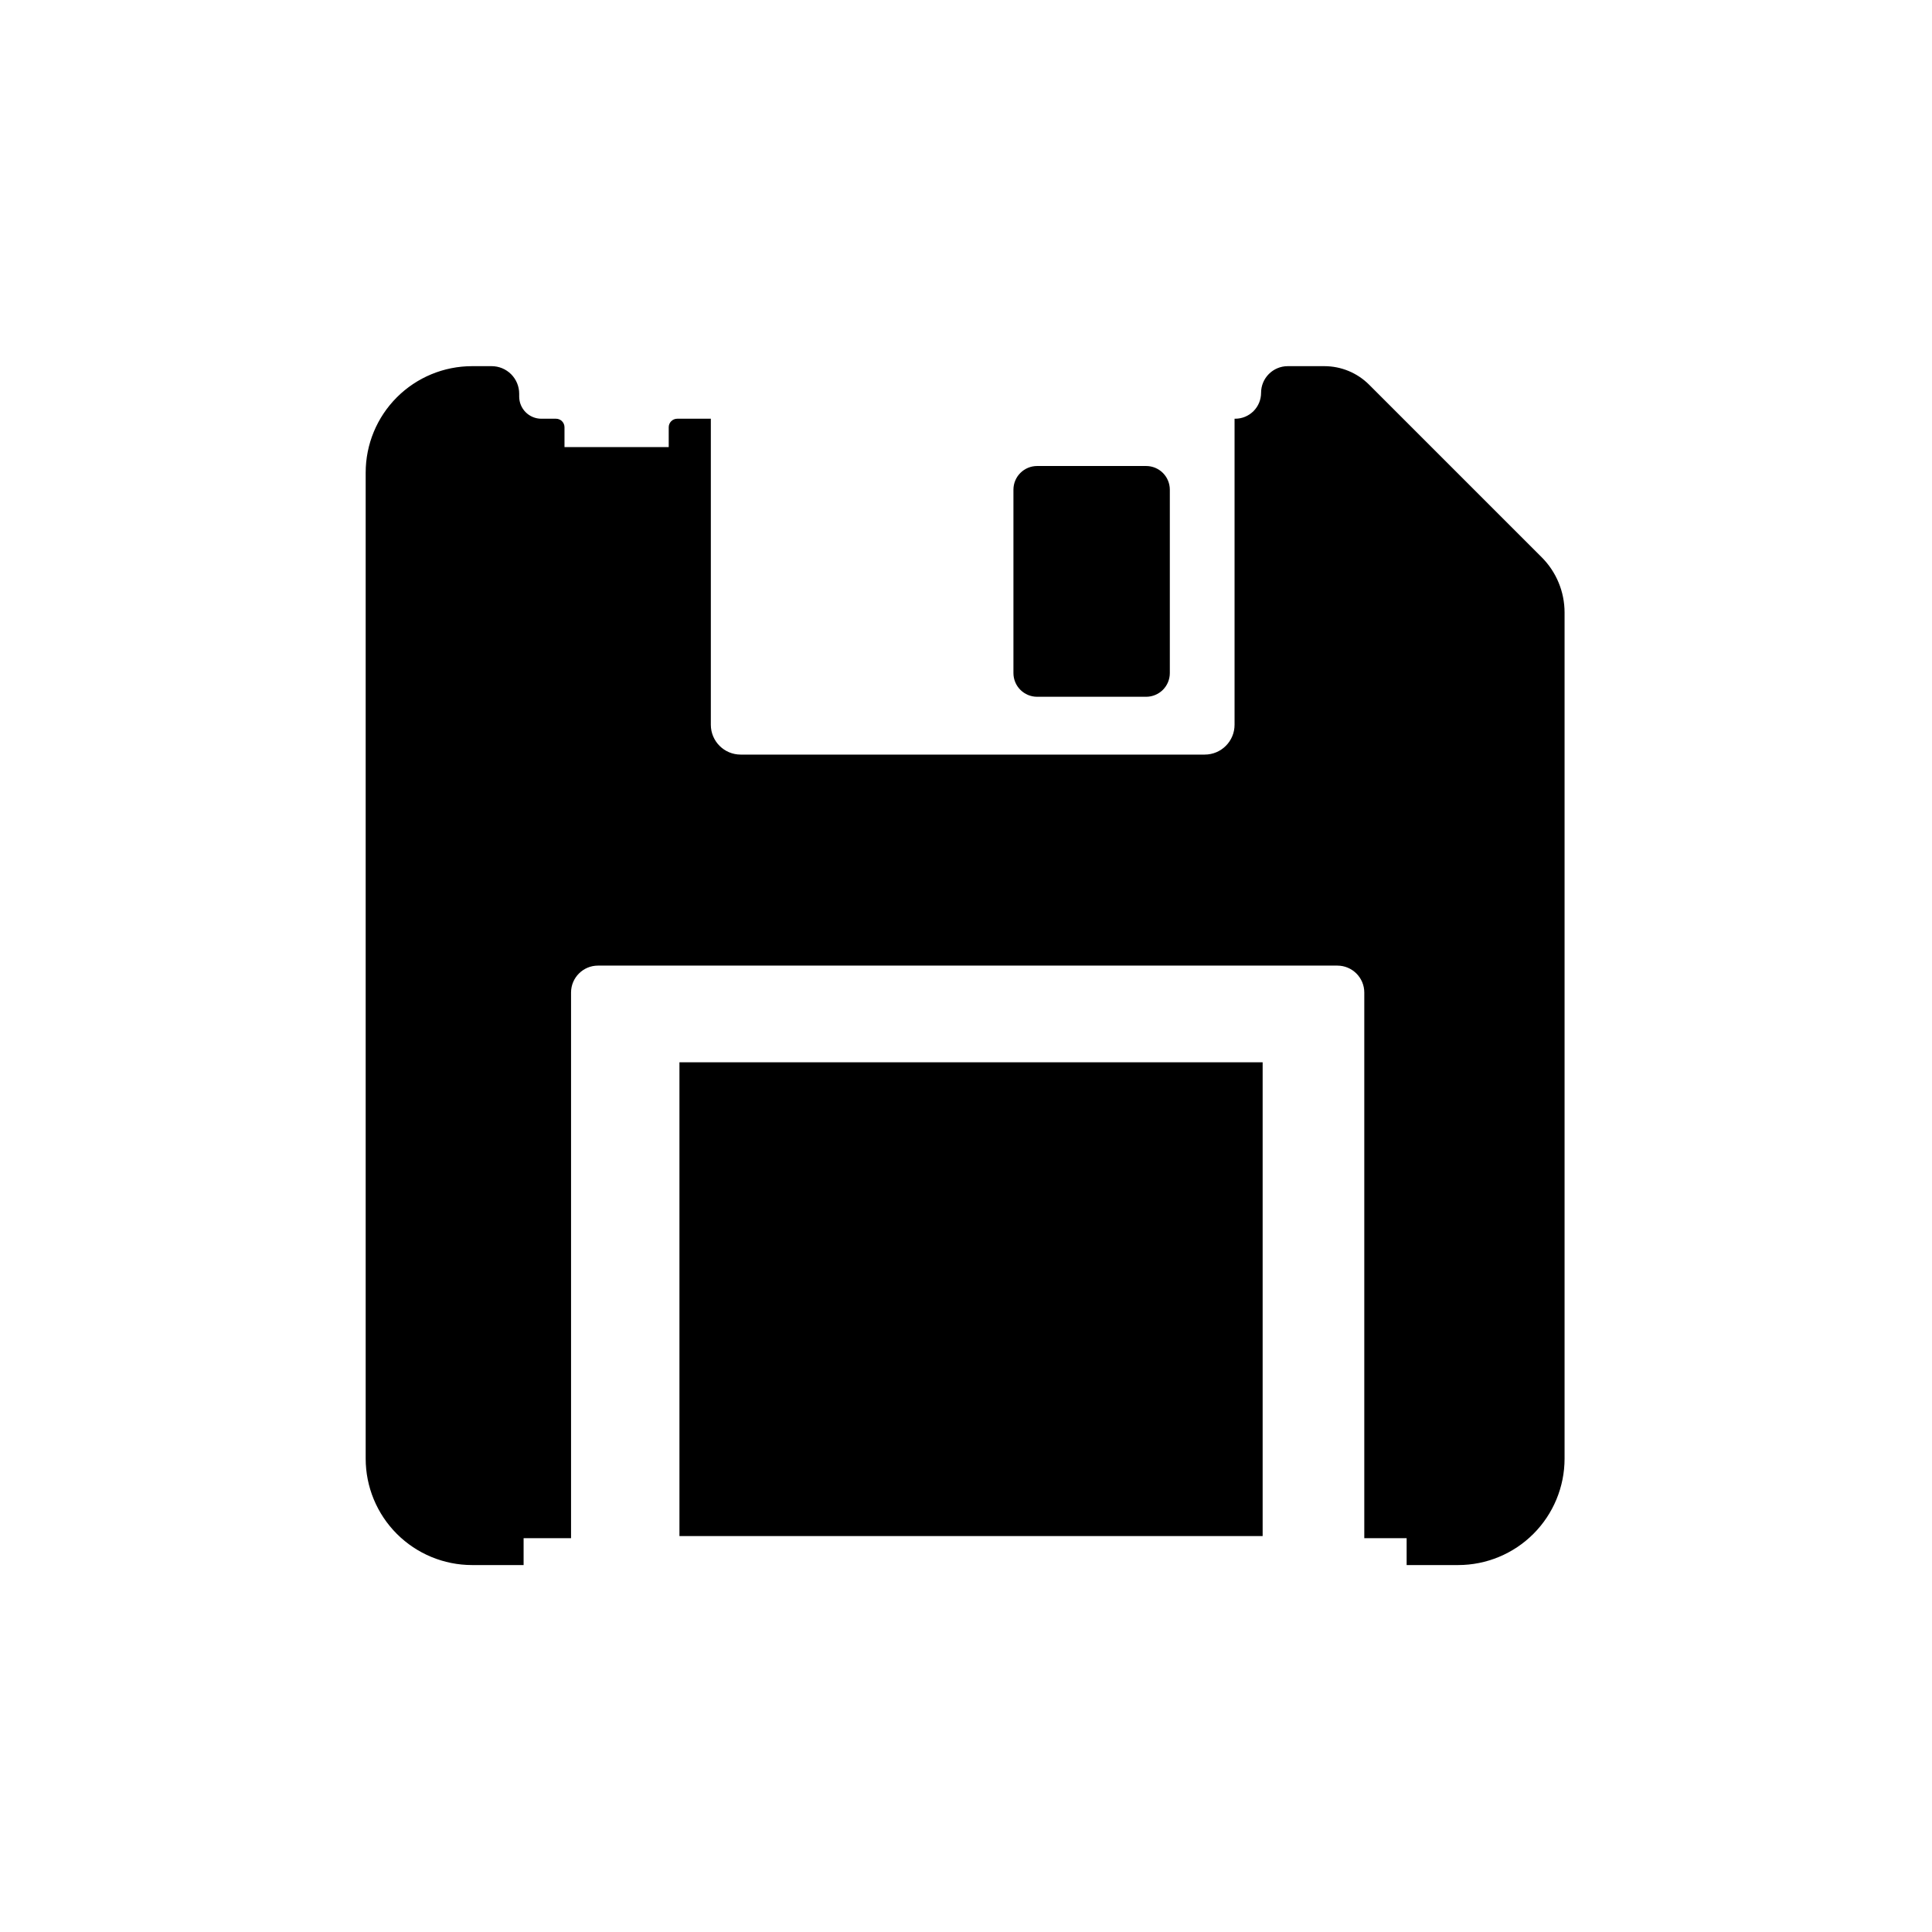
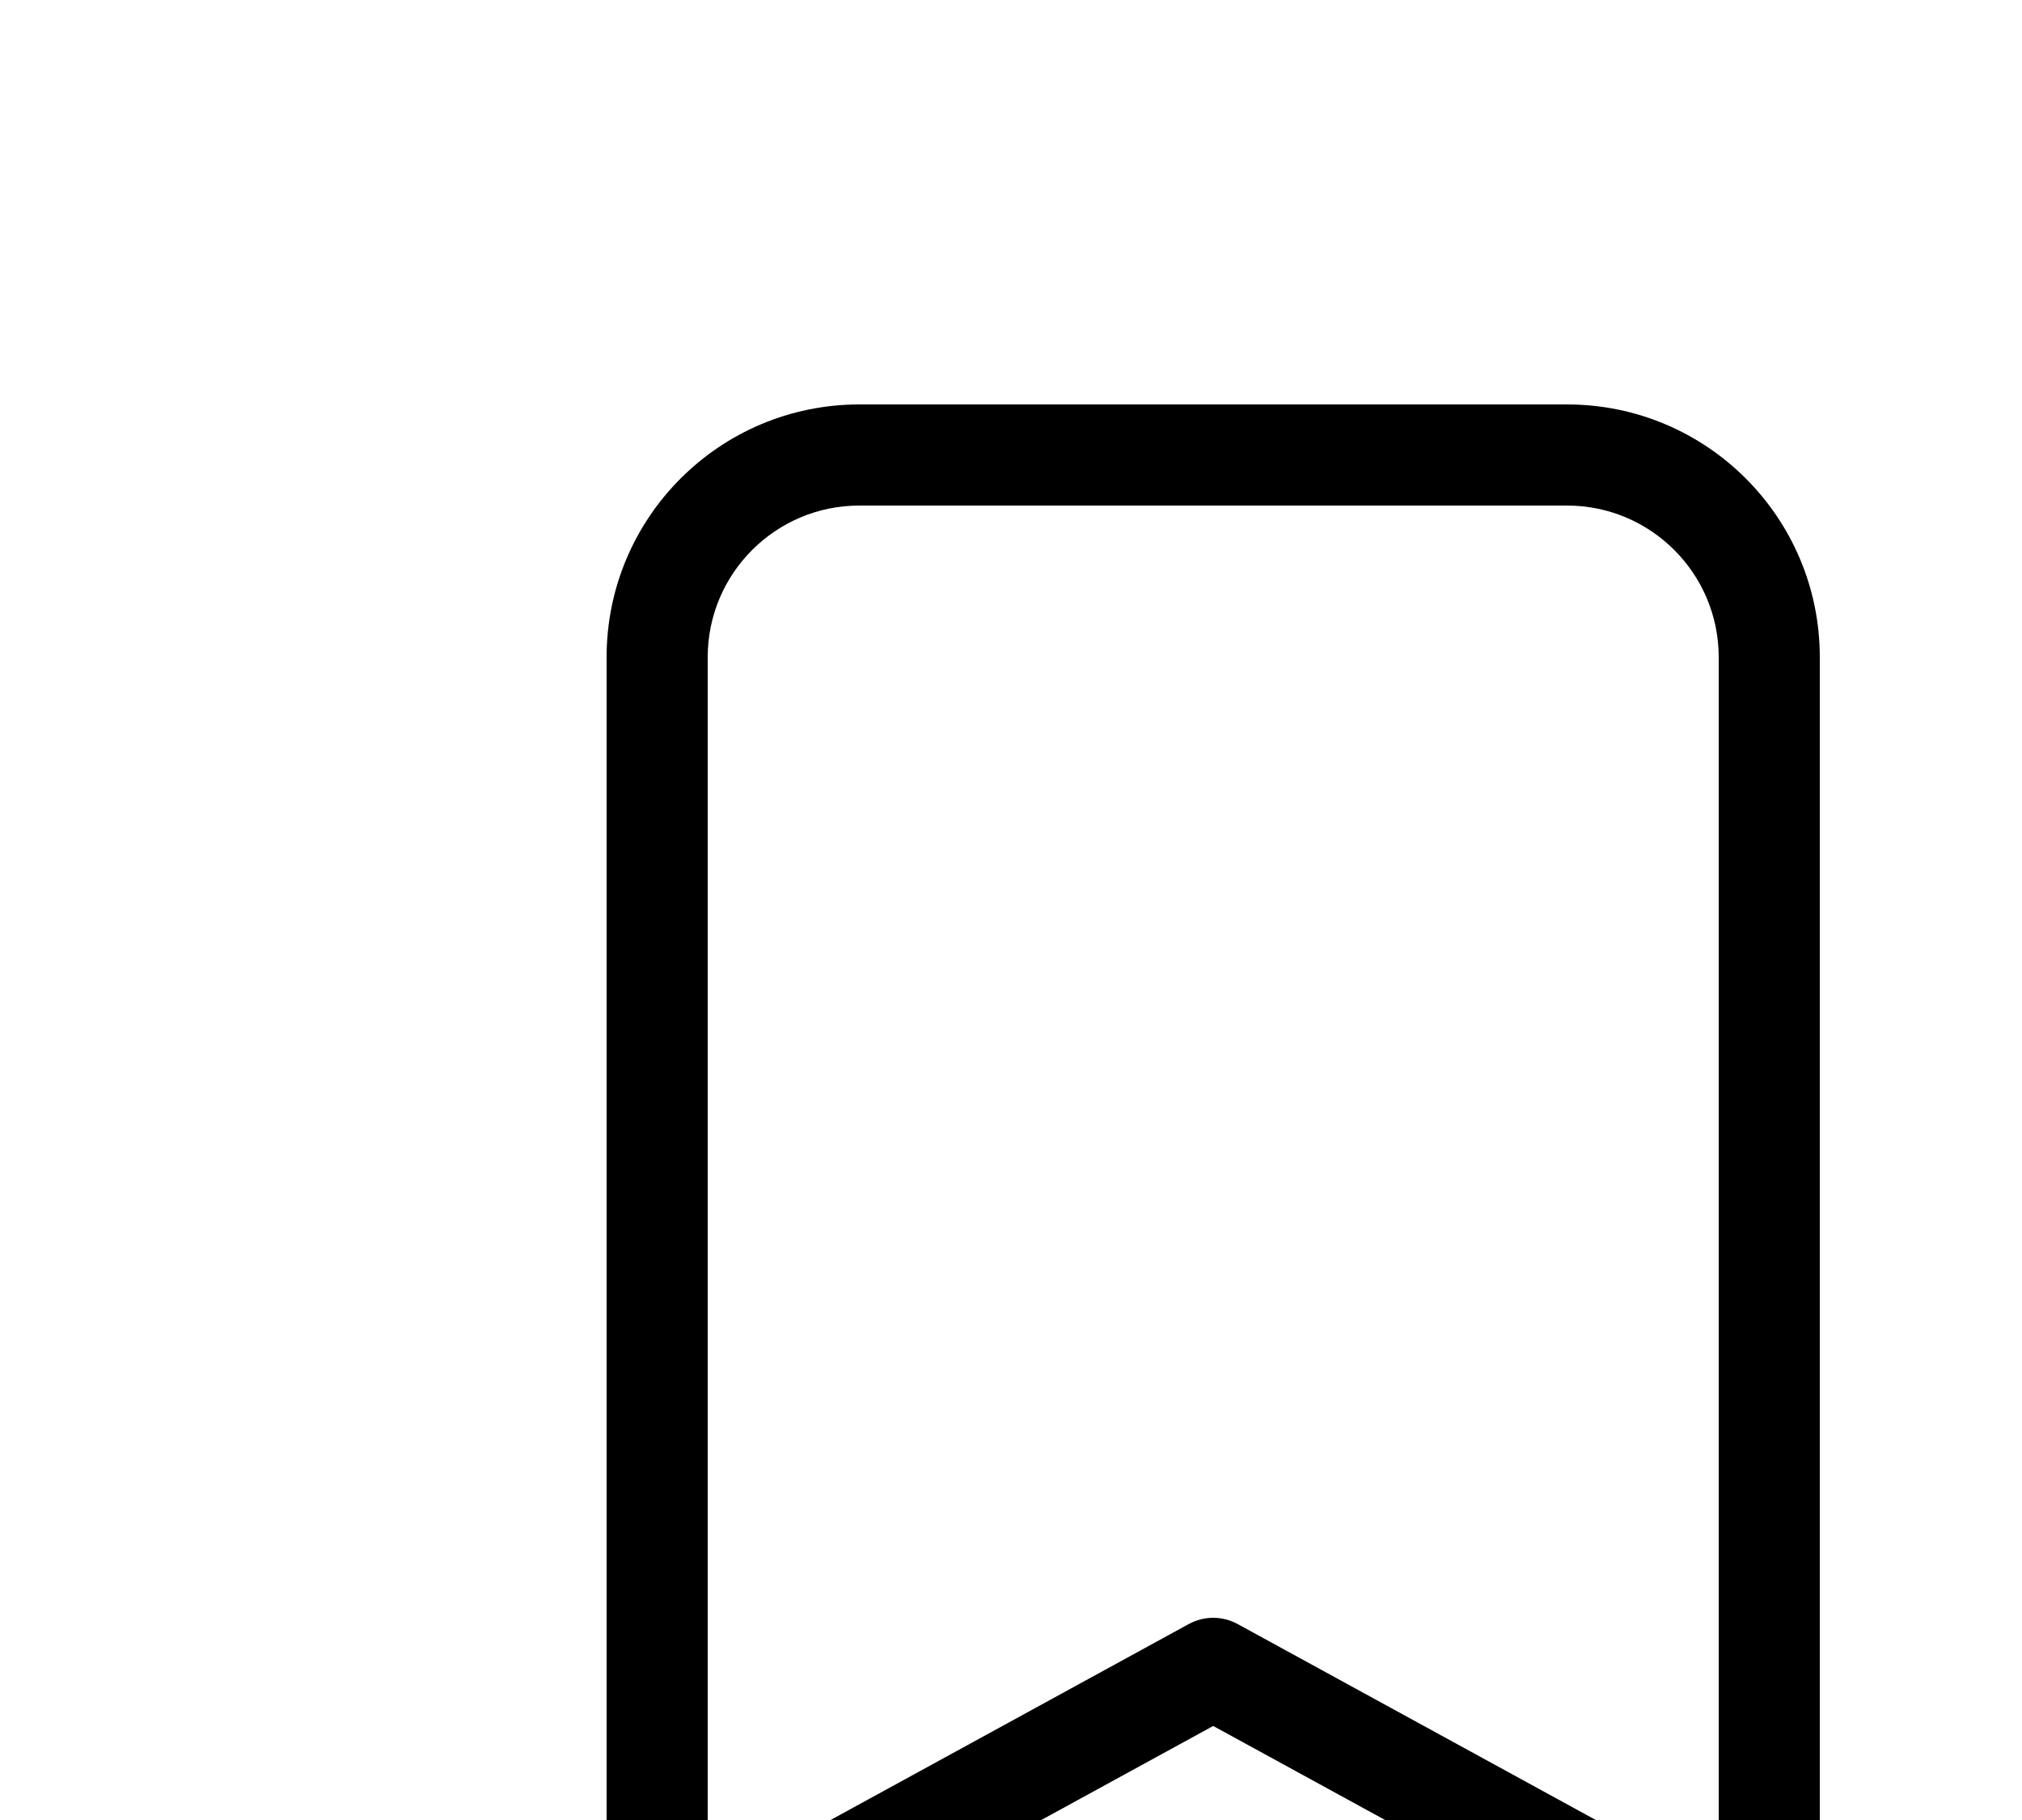
- <svg xmlns="http://www.w3.org/2000/svg" width="100%" height="100%" viewBox="0 0 286 286" version="1.1" xml:space="preserve" style="fill-rule:evenodd;clip-rule:evenodd;stroke-linejoin:round;stroke-miterlimit:2;">
-   <rect id="Icon_Save" x="0.503" y="0.575" width="284.734" height="284.734" style="fill:none;" />
-   <g id="Icon_Save1">
-     <path d="M182.756,61.985L182.849,61.985C183.865,61.985 184.84,61.581 185.559,60.863C186.277,60.144 186.681,59.169 186.681,58.152C186.681,55.972 188.449,54.204 190.629,54.204L196.048,54.204C198.535,54.204 200.92,55.192 202.678,56.95L228.221,82.492C230.389,84.661 231.608,87.603 231.608,90.67L231.608,215.925C231.608,220.103 229.948,224.111 226.993,227.065C224.039,230.02 220.031,231.68 215.853,231.68L208.229,231.68L208.229,227.701L201.96,227.701L201.96,146.93C201.96,144.727 200.174,142.942 197.971,142.942L88.523,142.942C86.32,142.942 84.534,144.727 84.534,146.93L84.534,227.701L77.511,227.701L77.511,231.68L69.887,231.68C65.709,231.68 61.701,230.02 58.746,227.065C55.792,224.111 54.132,220.103 54.132,215.925L54.132,69.959C54.132,65.781 55.792,61.773 58.746,58.818C61.701,55.864 65.709,54.204 69.887,54.204L72.78,54.204C73.861,54.204 74.898,54.633 75.663,55.398C76.427,56.163 76.857,57.2 76.857,58.281L76.857,58.704C76.857,60.516 78.326,61.985 80.137,61.985L82.304,61.985C82.638,61.985 82.959,62.118 83.195,62.354C83.431,62.59 83.564,62.911 83.564,63.245L83.564,66.188L98.993,66.188L98.993,63.245C98.993,62.911 99.125,62.59 99.362,62.354C99.598,62.118 99.918,61.985 100.252,61.985L105.227,61.985L105.227,107.288C105.227,109.727 107.204,111.704 109.643,111.704L178.341,111.704C180.779,111.704 182.756,109.727 182.756,107.288L182.756,61.985ZM173.173,72.489L173.173,99.641C173.173,100.57 172.803,101.461 172.146,102.118C171.489,102.775 170.598,103.145 169.669,103.145L153.526,103.145C152.596,103.145 151.705,102.775 151.048,102.118C150.391,101.461 150.022,100.57 150.022,99.641L150.022,72.489C150.022,71.56 150.391,70.668 151.048,70.011C151.705,69.354 152.596,68.985 153.526,68.985L169.669,68.985C170.598,68.985 171.489,69.354 172.146,70.011C172.803,70.668 173.173,71.56 173.173,72.489ZM100.58,227.389L100.58,157.252L186.913,157.252L186.913,227.389L100.58,227.389Z" />
-   </g>
+ <svg xmlns="http://www.w3.org/2000/svg" width="100%" height="100%" viewBox="0 0 20 18" version="1.1" xml:space="preserve" style="fill-rule:evenodd;clip-rule:evenodd;stroke-linejoin:round;stroke-miterlimit:2;">
+   <path d="M17,6.5 C17,5.672 16.328,5 15.5,5 L8.5,5 C7.672,5 7,5.672 7,6.5 L7,18.665 L11.76,16.061 C11.91,15.98 12.09,15.98 12.24,16.061 L17,18.665 L17,6.5 Z M6.74,19.947 C6.407,20.129 6,19.888 6,19.508 L6,6.5 C6,5.119 7.119,4 8.5,4 L15.5,4 C16.881,4 18,5.119 18,6.5 L18,19.508 C18,19.888 17.593,20.129 17.26,19.947 L12,17.07 L6.74,19.947 Z" />
</svg>
